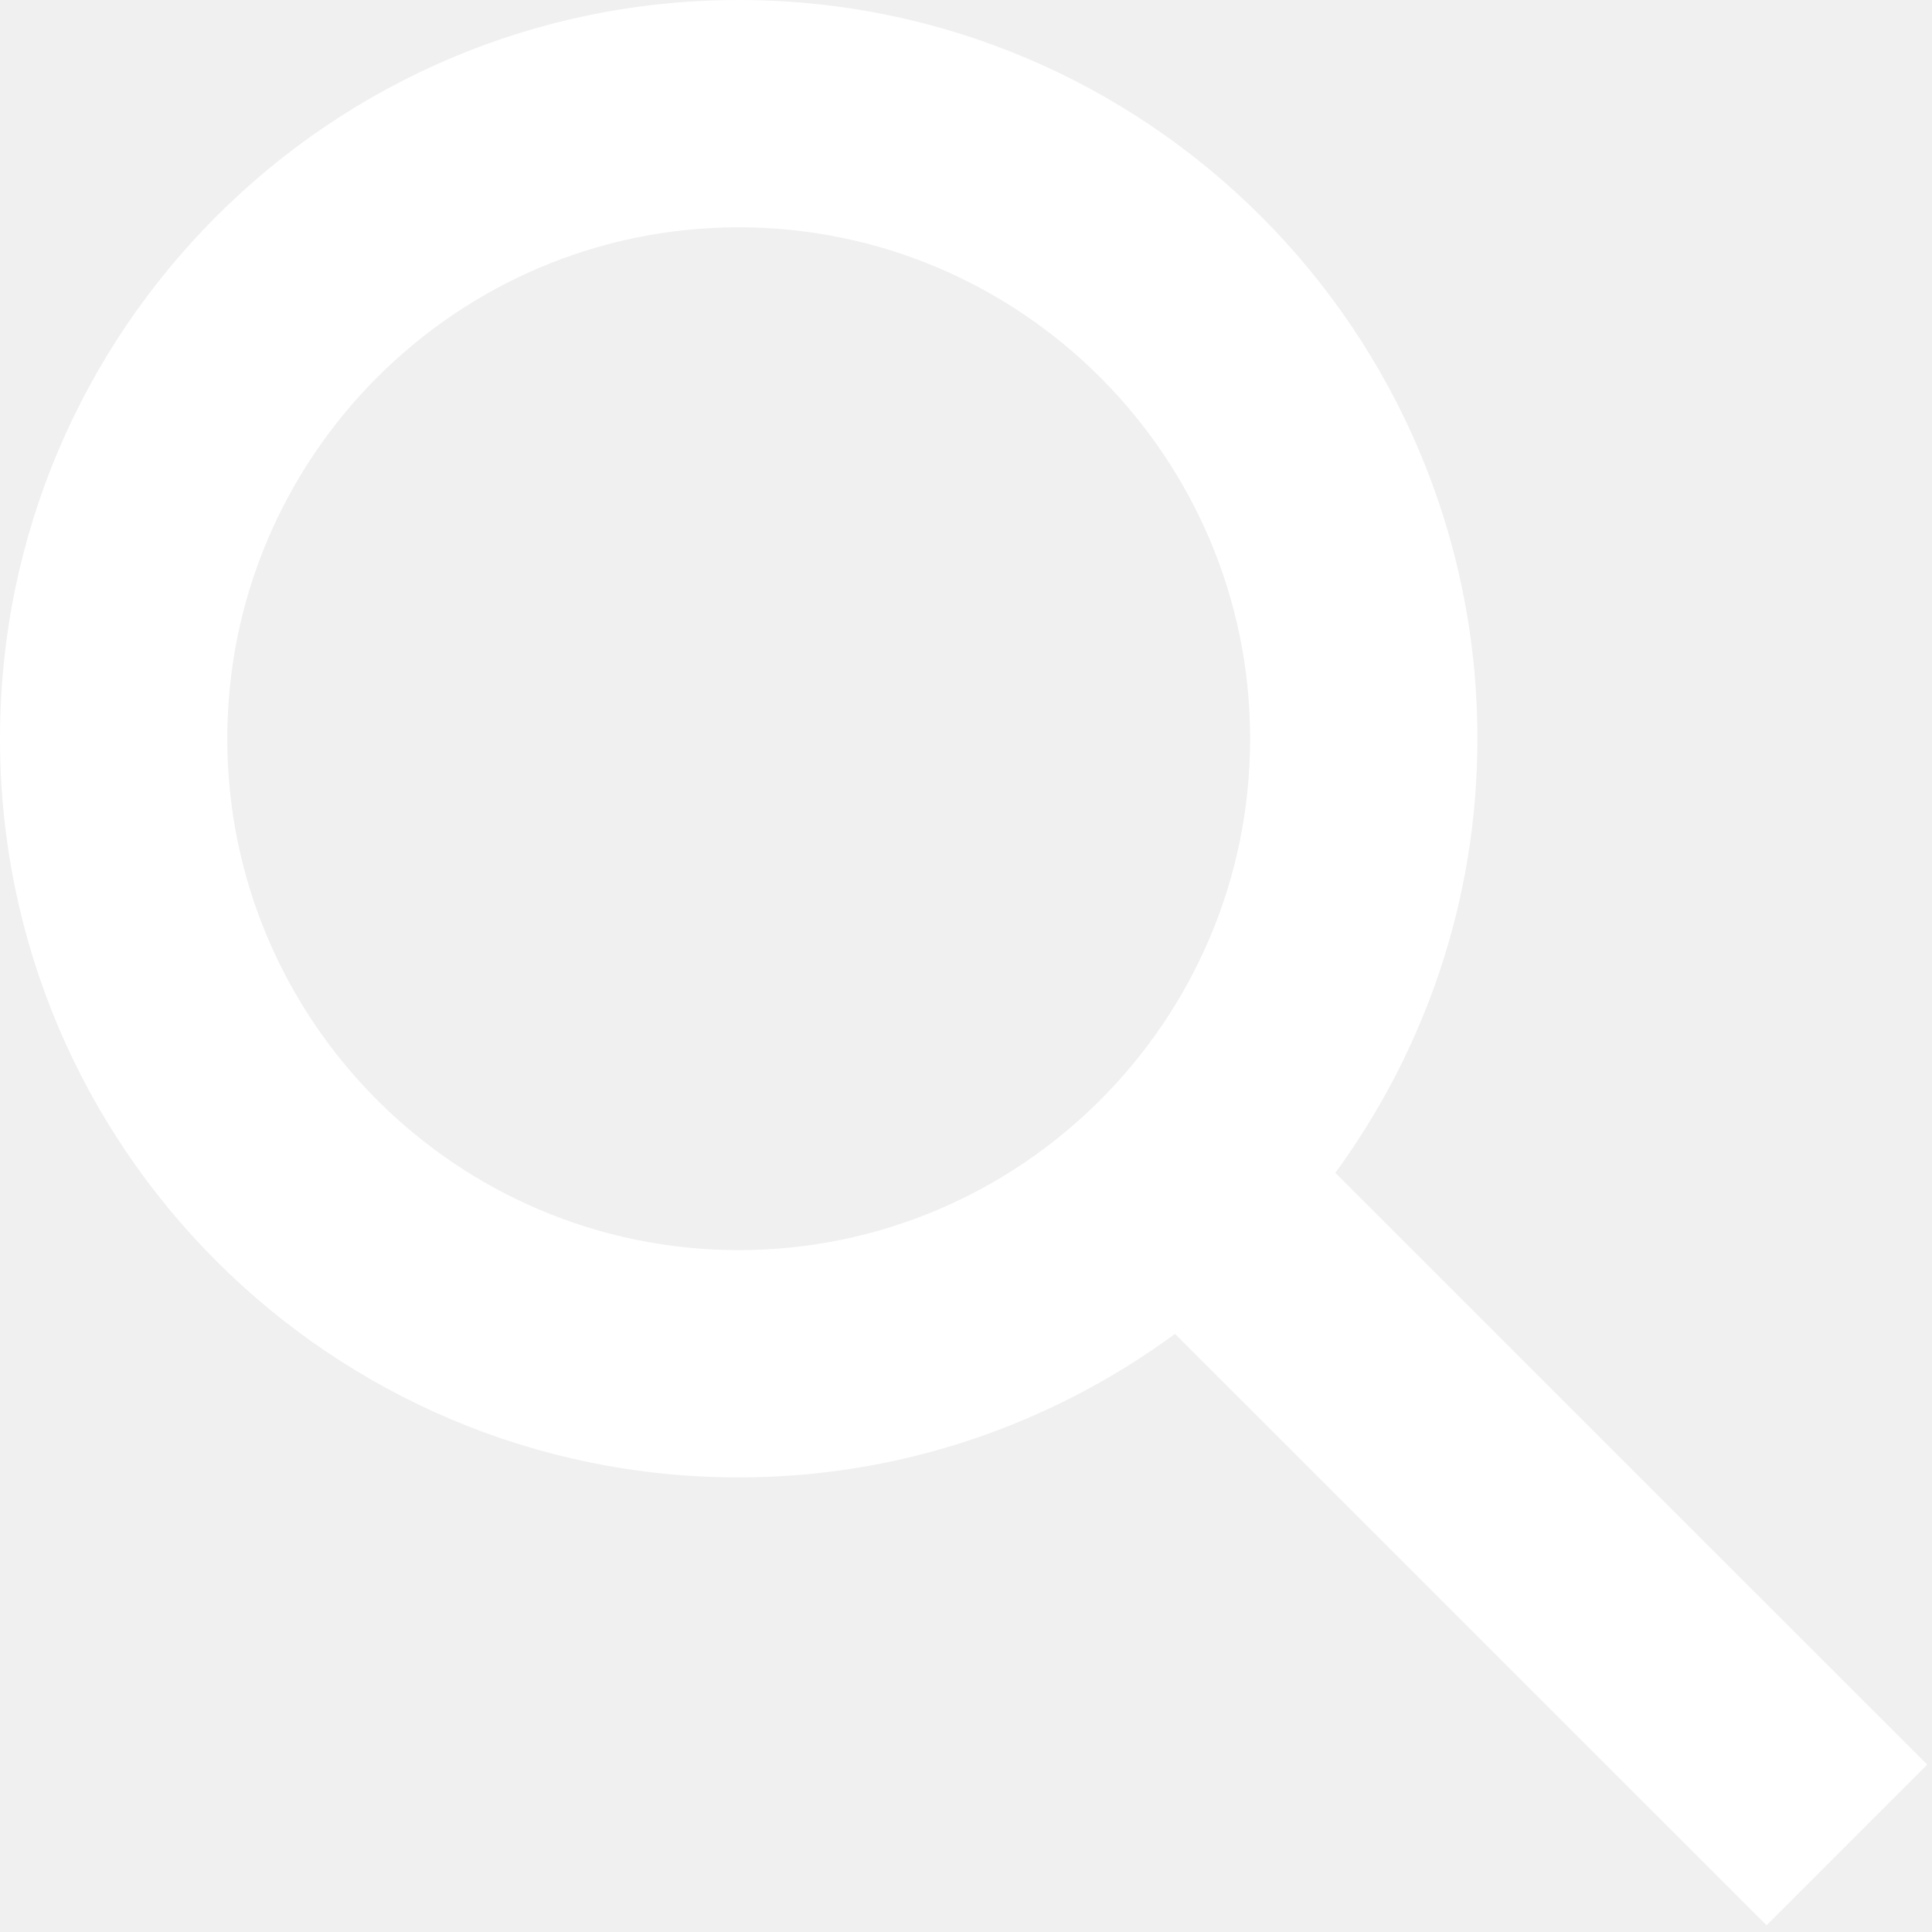
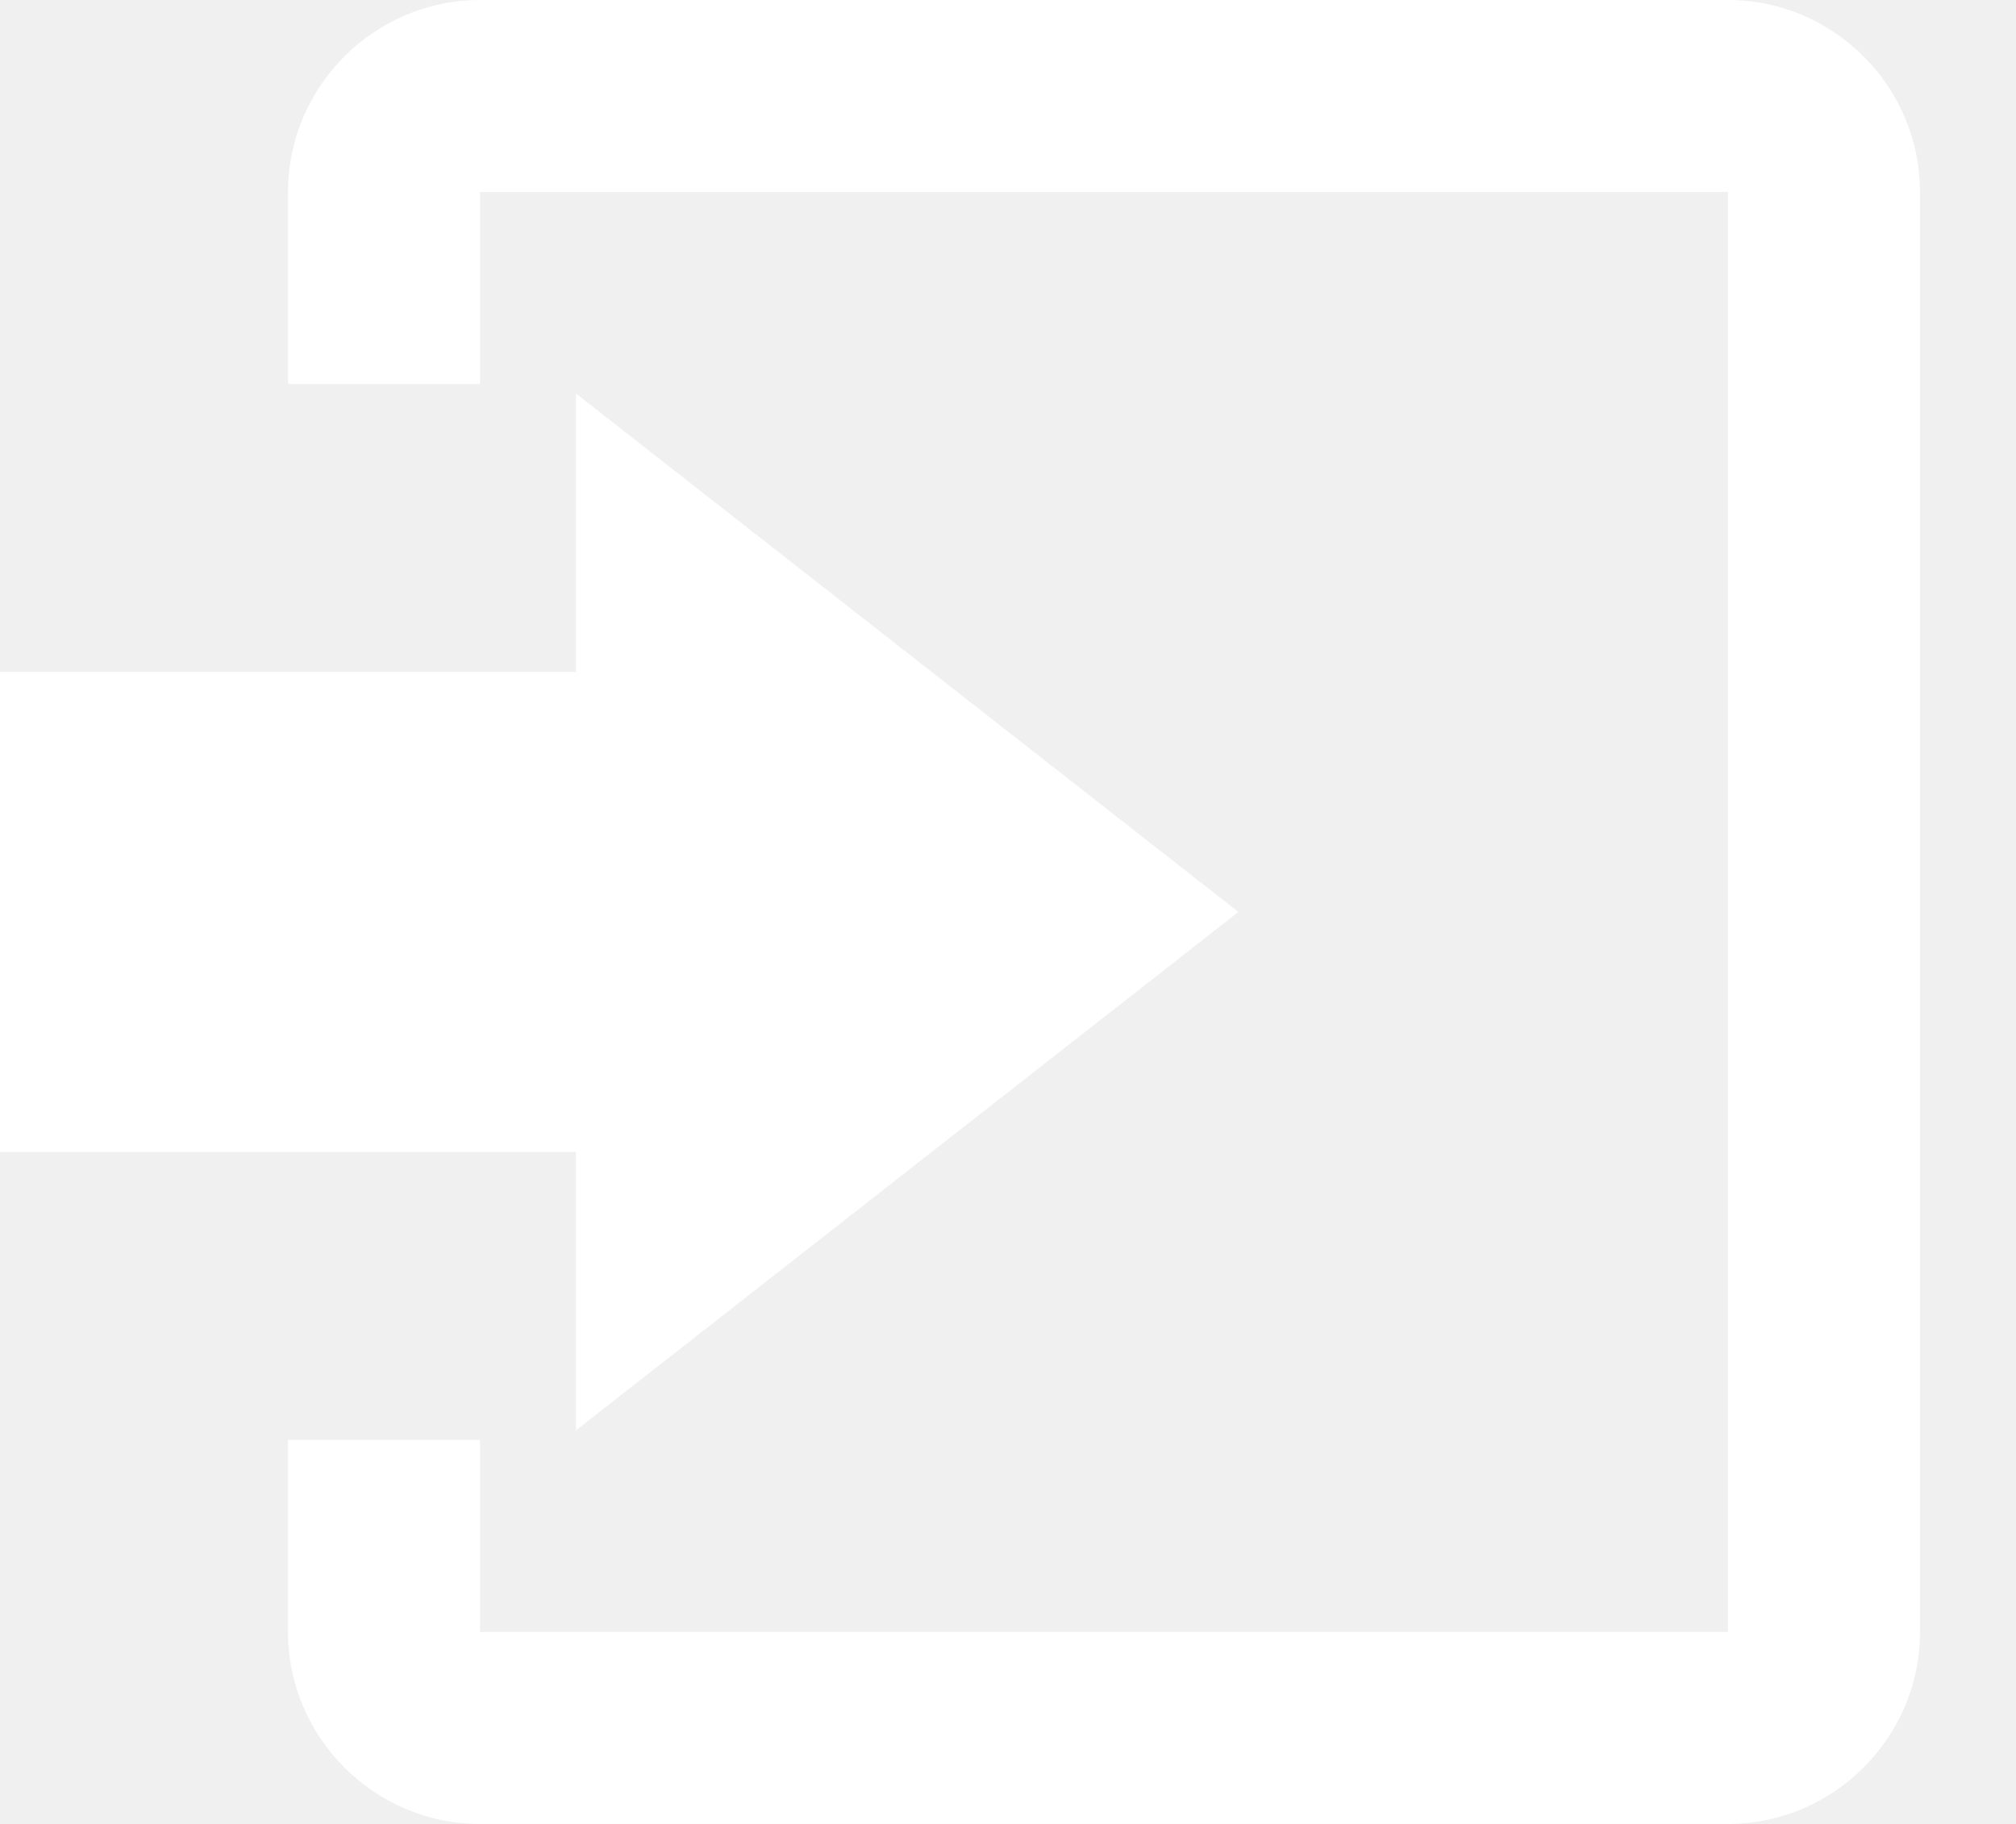
- <svg xmlns="http://www.w3.org/2000/svg" version="1.1" x="0px" y="0px" width="17px" height="17px" viewBox="0 0 17 17" enable-background="new 0 0 17 17" xml:space="preserve">
-   <g id="Layer_1">
-     <image overflow="visible" width="17" height="17">
- 	</image>
-   </g>
-   <g id="Layer_2">
-     <path fill="#FFFFFF" d="M16.958,15.527L11.75,10.32C12.533,9.247,13,7.93,13,6.5C13,2.91,10.09,0,6.5,0S0,2.91,0,6.5   S2.91,13,6.5,13c1.438,0,2.763-0.473,3.839-1.263l5.205,5.204L16.958,15.527z M6.5,11C4.019,11,2,8.981,2,6.5S4.019,2,6.5,2   S11,4.019,11,6.5S8.981,11,6.5,11z" />
+ <svg xmlns="http://www.w3.org/2000/svg" version="1.1" id="Layer_1" x="0px" y="0px" viewBox="0 0 21 19" style="enable-background:new 0 0 21 19;" xml:space="preserve">
+   <style type="text/css">
+ 	.st0{fill:#FFFFFF;}
+ </style>
+   <g>
+     <polygon class="st0" points="6,14.9 12.9,9.5 6,4.1 6,7 0,7 0,12 6,12  " />
+     <path class="st0" d="M18,0H5C3.9,0,3,0.9,3,2v2h2V2h13v15H5v-2H3v2c0,1.1,0.9,2,2,2h13c1.1,0,2-0.9,2-2V2C20,0.9,19.1,0,18,0z" />
  </g>
</svg>
